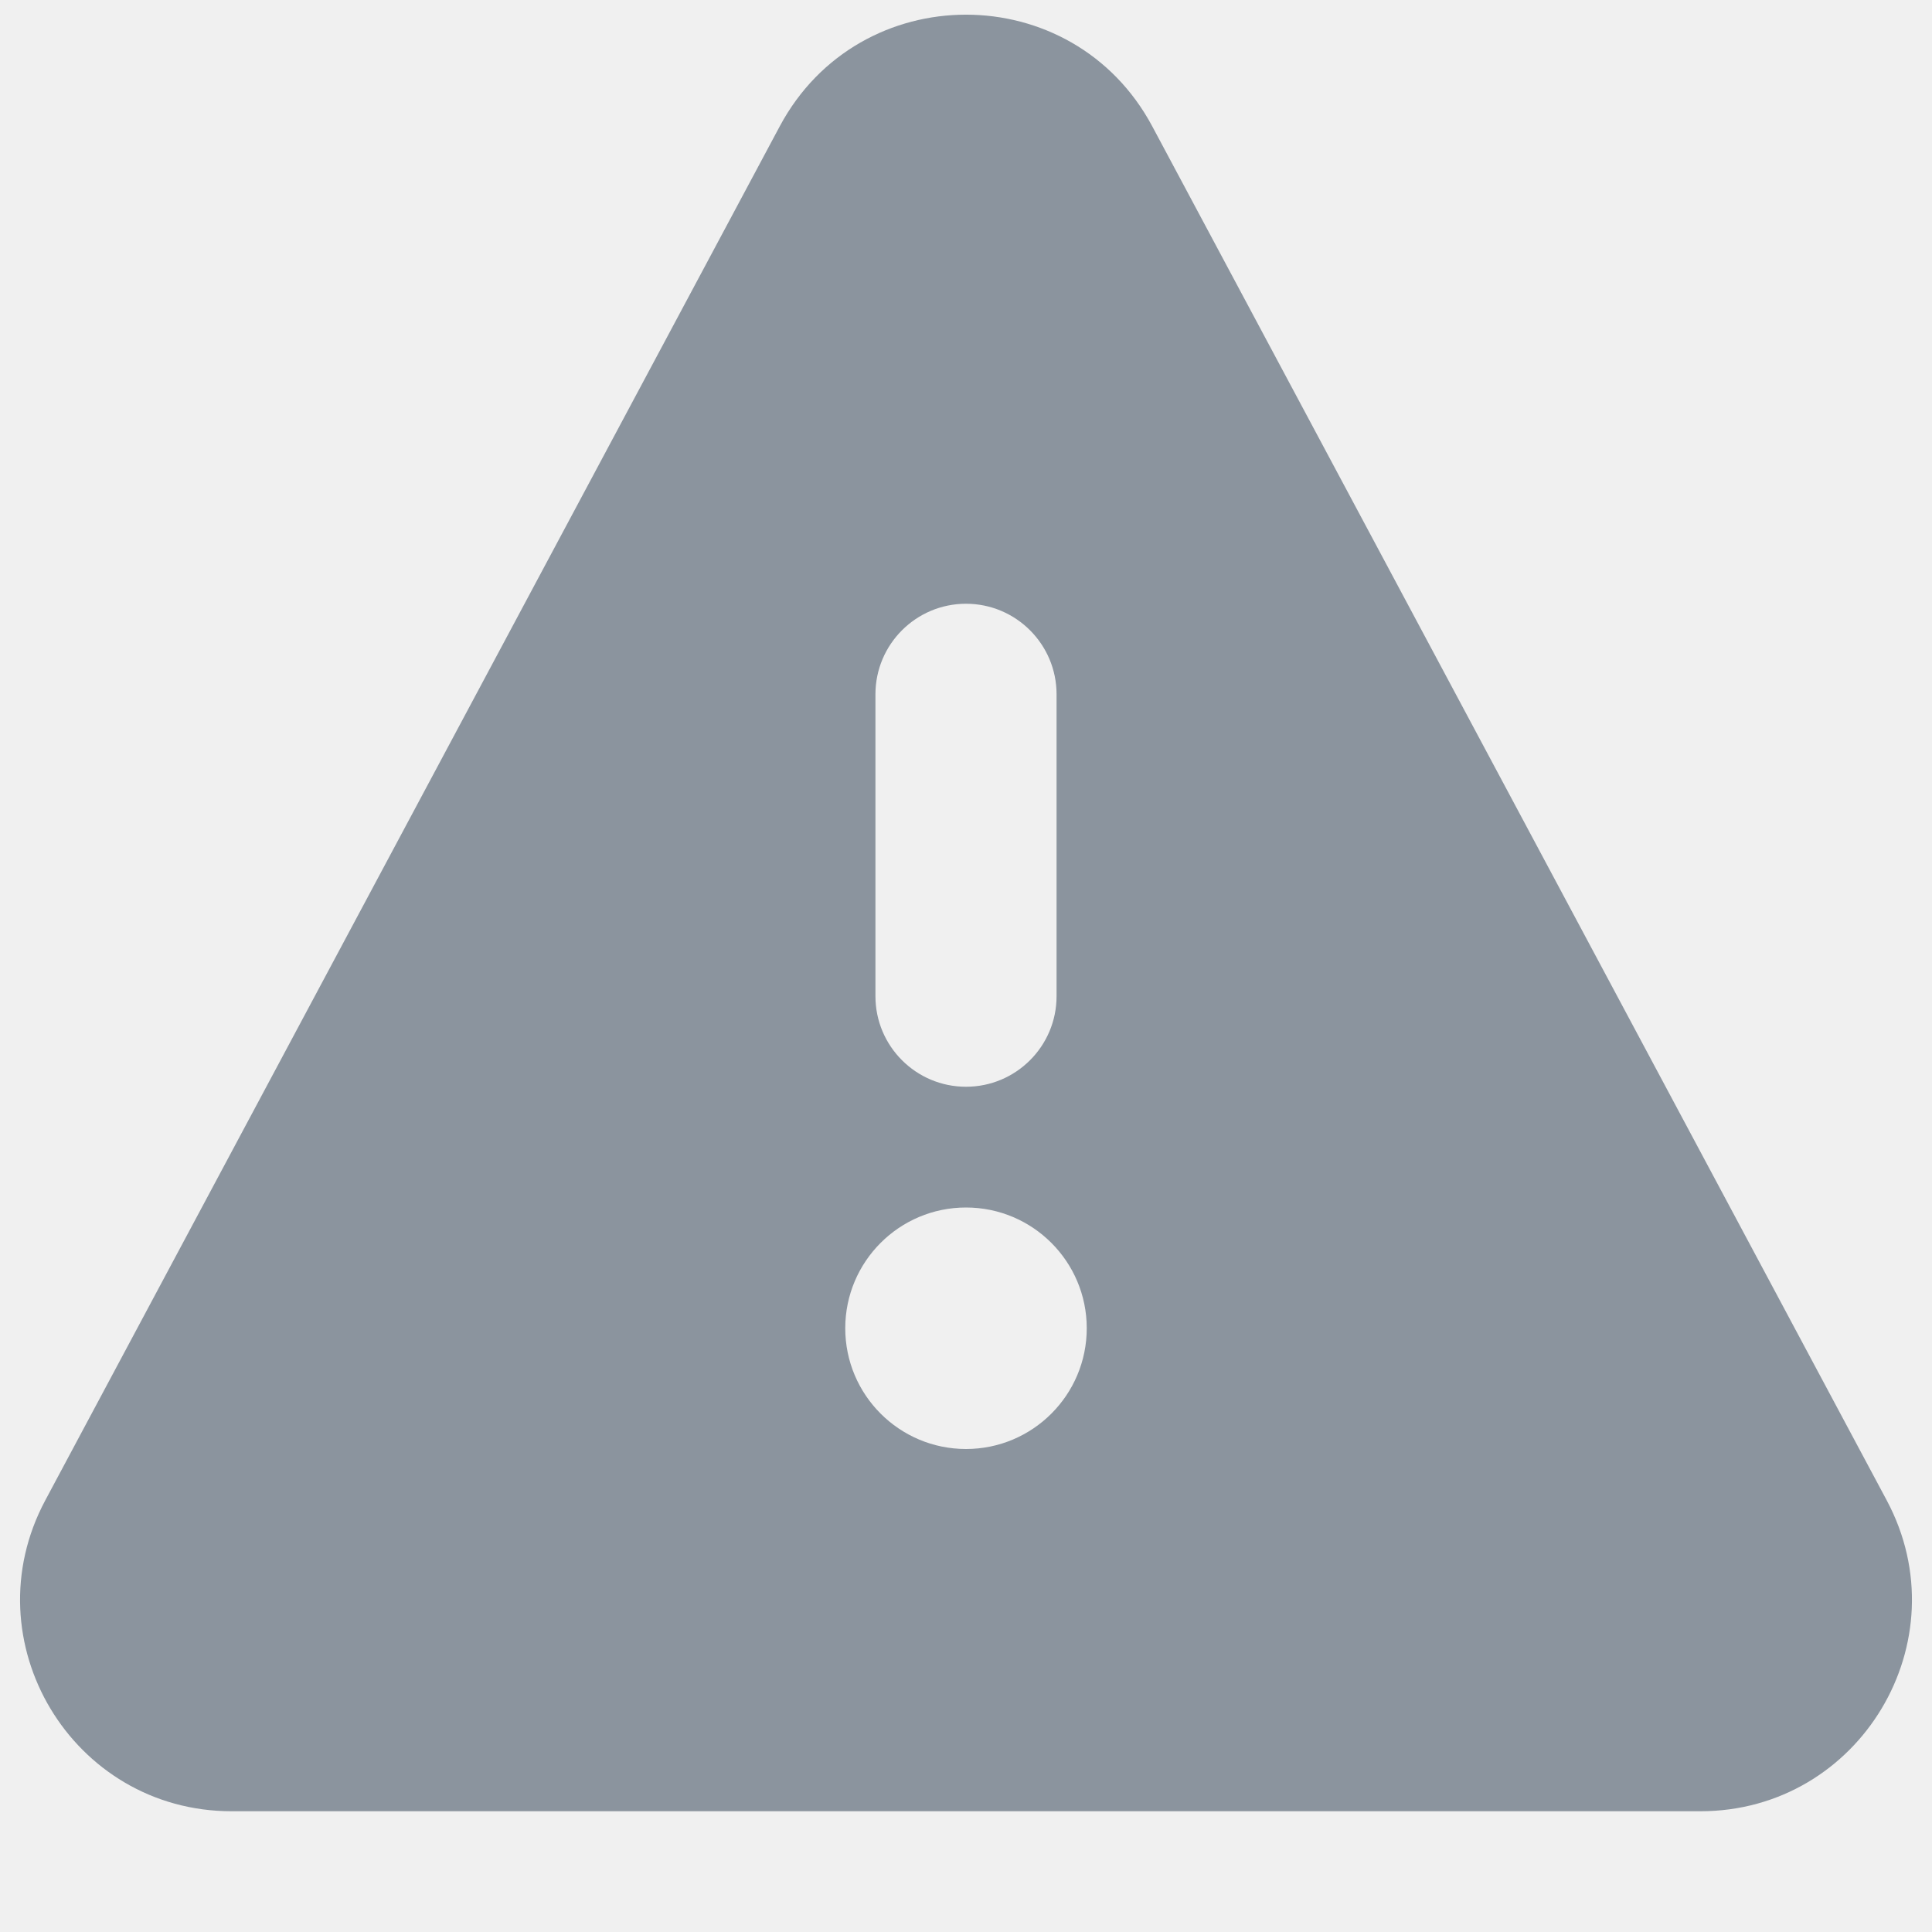
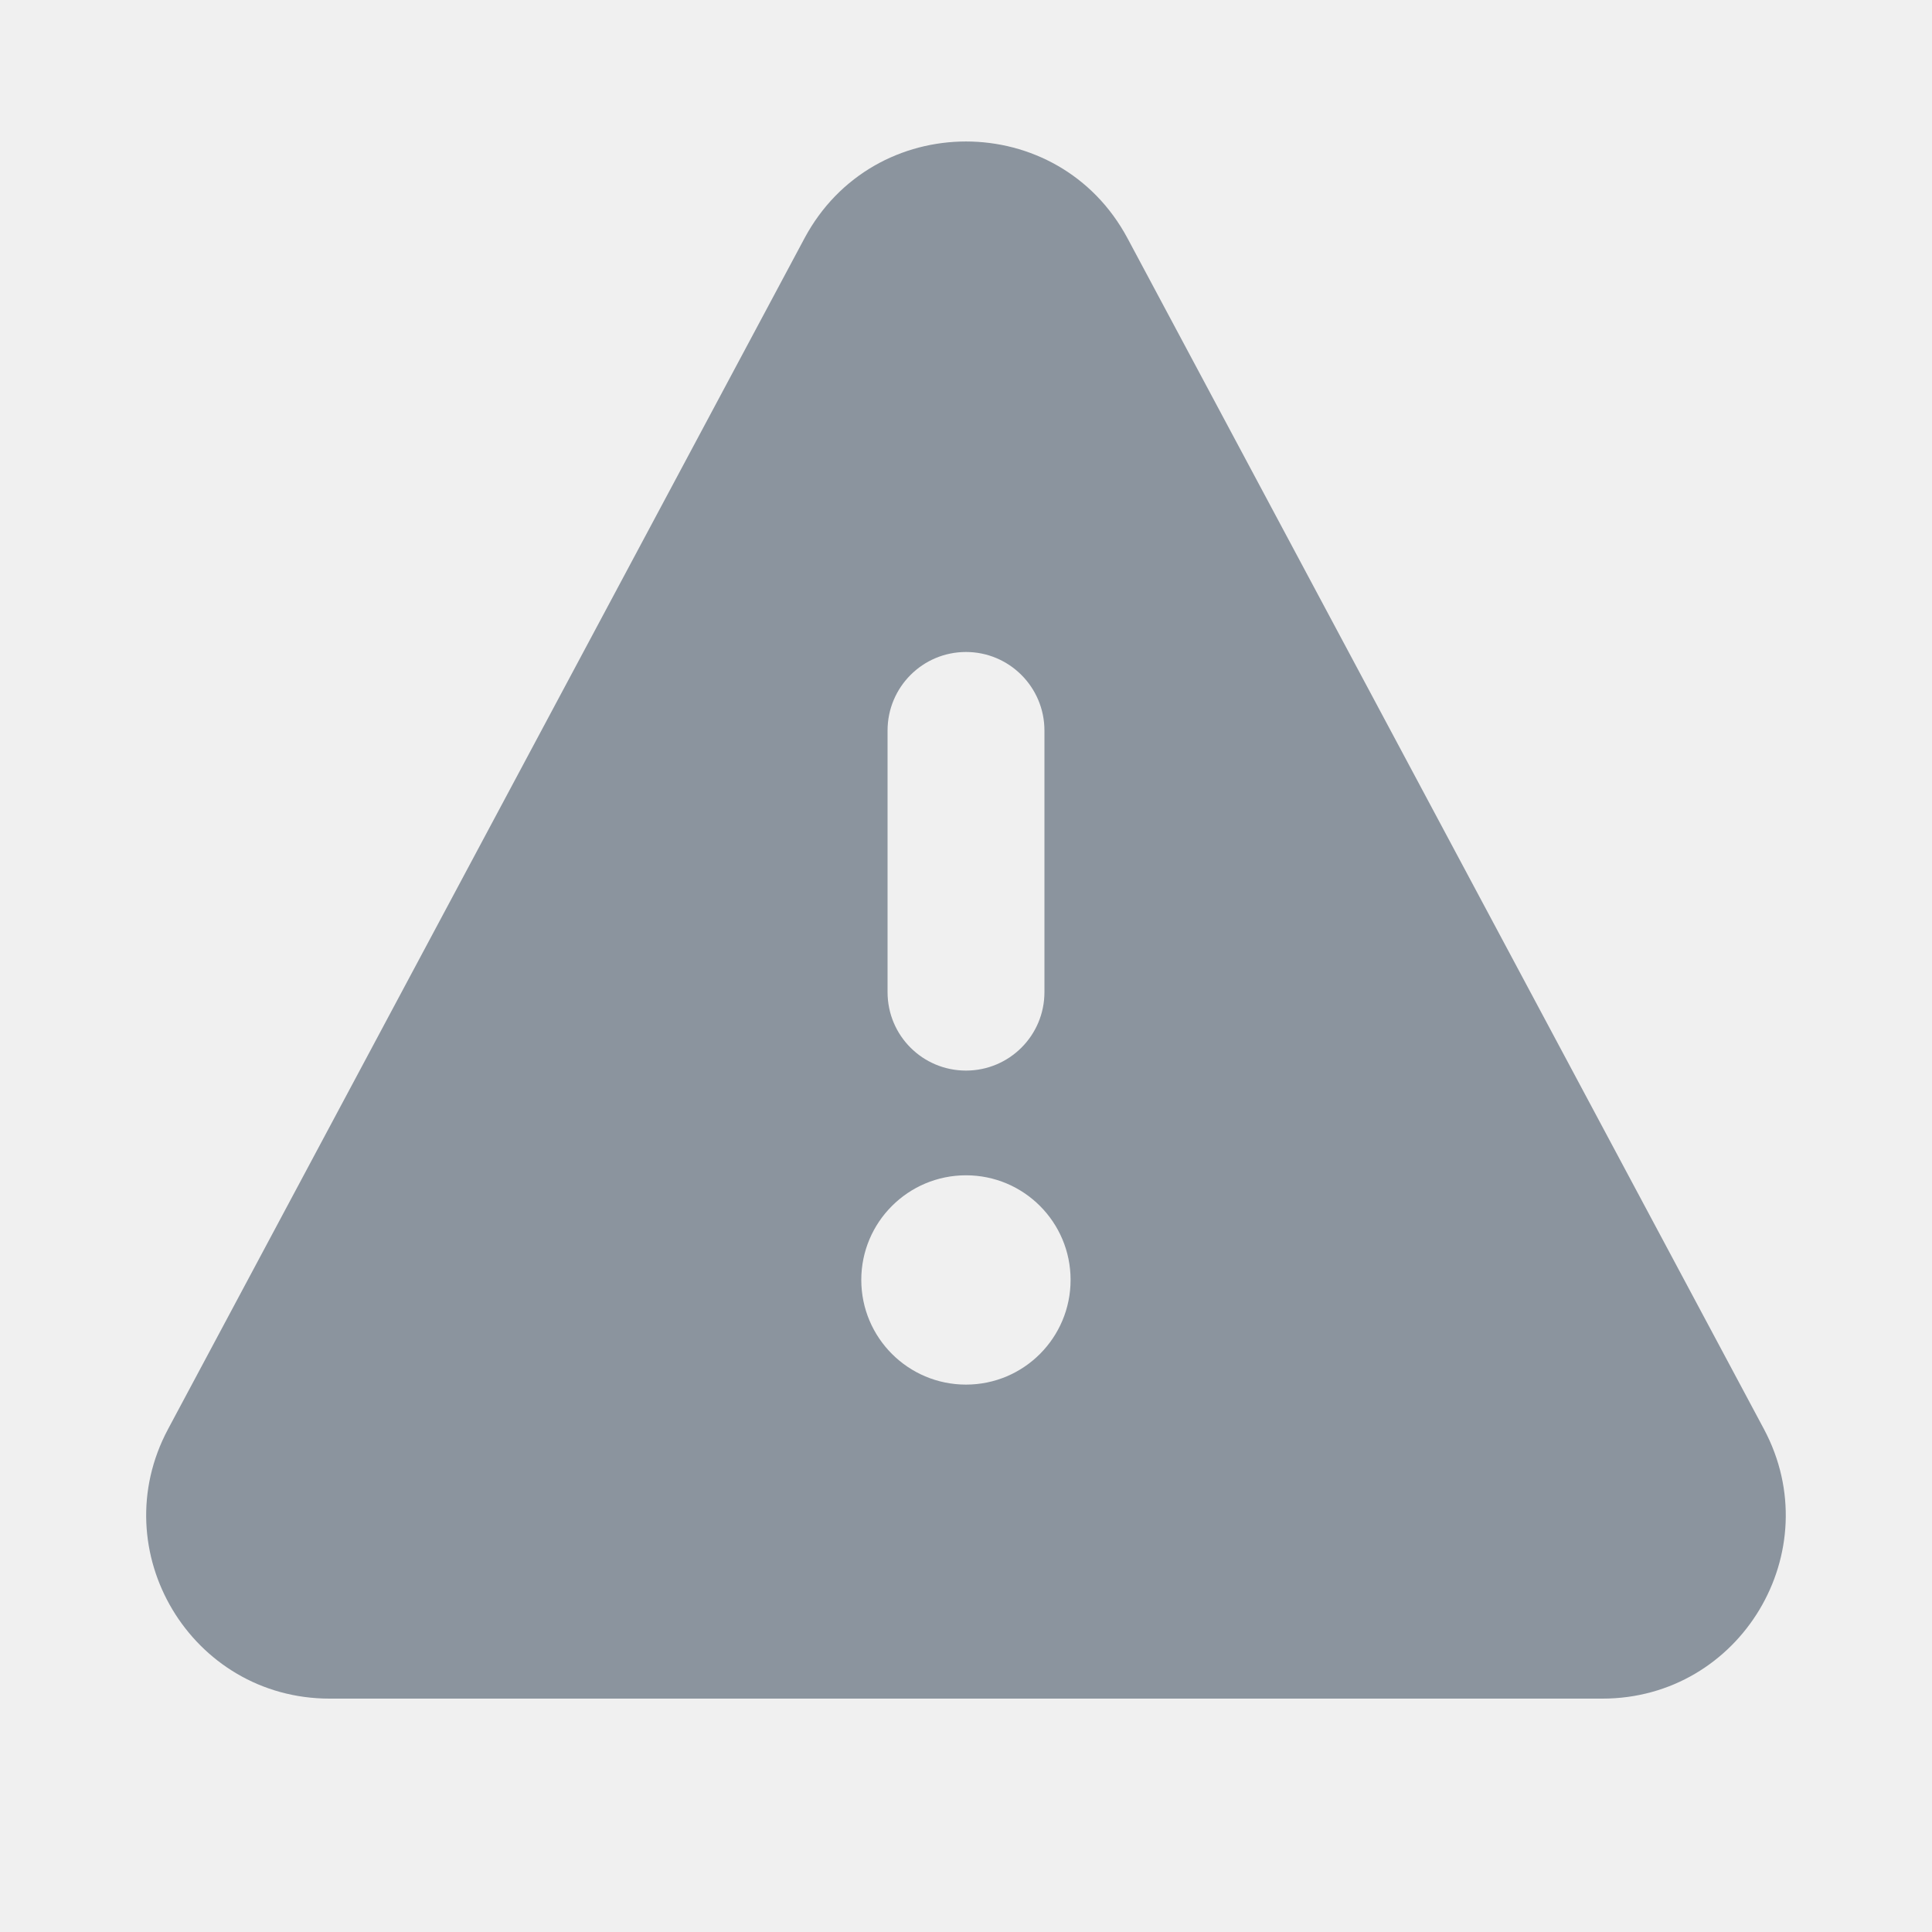
- <svg xmlns="http://www.w3.org/2000/svg" width="16" height="16" viewBox="0 0 16 16" fill="none">
-   <path fill-rule="evenodd" clip-rule="evenodd" d="M6.457 1.047C7.116 -0.187 8.884 -0.187 9.543 1.047L15.625 12.425C16.248 13.591 15.403 15 14.082 15H1.918C0.597 15 -0.248 13.591 0.375 12.425L6.457 1.047ZM8 5C8.414 5 8.75 5.336 8.75 5.75V8.25C8.75 8.664 8.414 9 8 9C7.586 9 7.25 8.664 7.25 8.25V5.75C7.25 5.336 7.586 5 8 5ZM9 11C9 11.552 8.552 12 8 12C7.448 12 7 11.552 7 11C7 10.448 7.448 10 8 10C8.552 10 9 10.448 9 11Z" fill="#8B949E" />
+ <svg xmlns="http://www.w3.org/2000/svg" width="15" height="15" viewBox="0 0 15 15" fill="none">
+   <g clip-path="url(#clip0_204_199790)">
+     <path fill-rule="evenodd" clip-rule="evenodd" d="M6.246 1.85C6.782 0.848 8.218 0.848 8.754 1.85L13.695 11.095C14.201 12.043 13.515 13.188 12.441 13.188H2.559C1.485 13.188 0.798 12.043 1.305 11.095L6.246 1.85ZM7.5 5.062C7.836 5.062 8.109 5.335 8.109 5.672V7.703C8.109 8.04 7.836 8.312 7.5 8.312C7.163 8.312 6.891 8.04 6.891 7.703V5.672C6.891 5.335 7.163 5.062 7.5 5.062ZM8.312 9.937C8.312 10.386 7.949 10.75 7.5 10.75C7.051 10.75 6.687 10.386 6.687 9.937C6.687 9.489 7.051 9.125 7.5 9.125C7.949 9.125 8.312 9.489 8.312 9.937Z" fill="#8B949E" />
+   </g>
+   <defs>
+     <clipPath id="clip0_204_199790">
+       <rect width="13" height="13" fill="white" transform="translate(1 1)" />
+     </clipPath>
+   </defs>
</svg>
